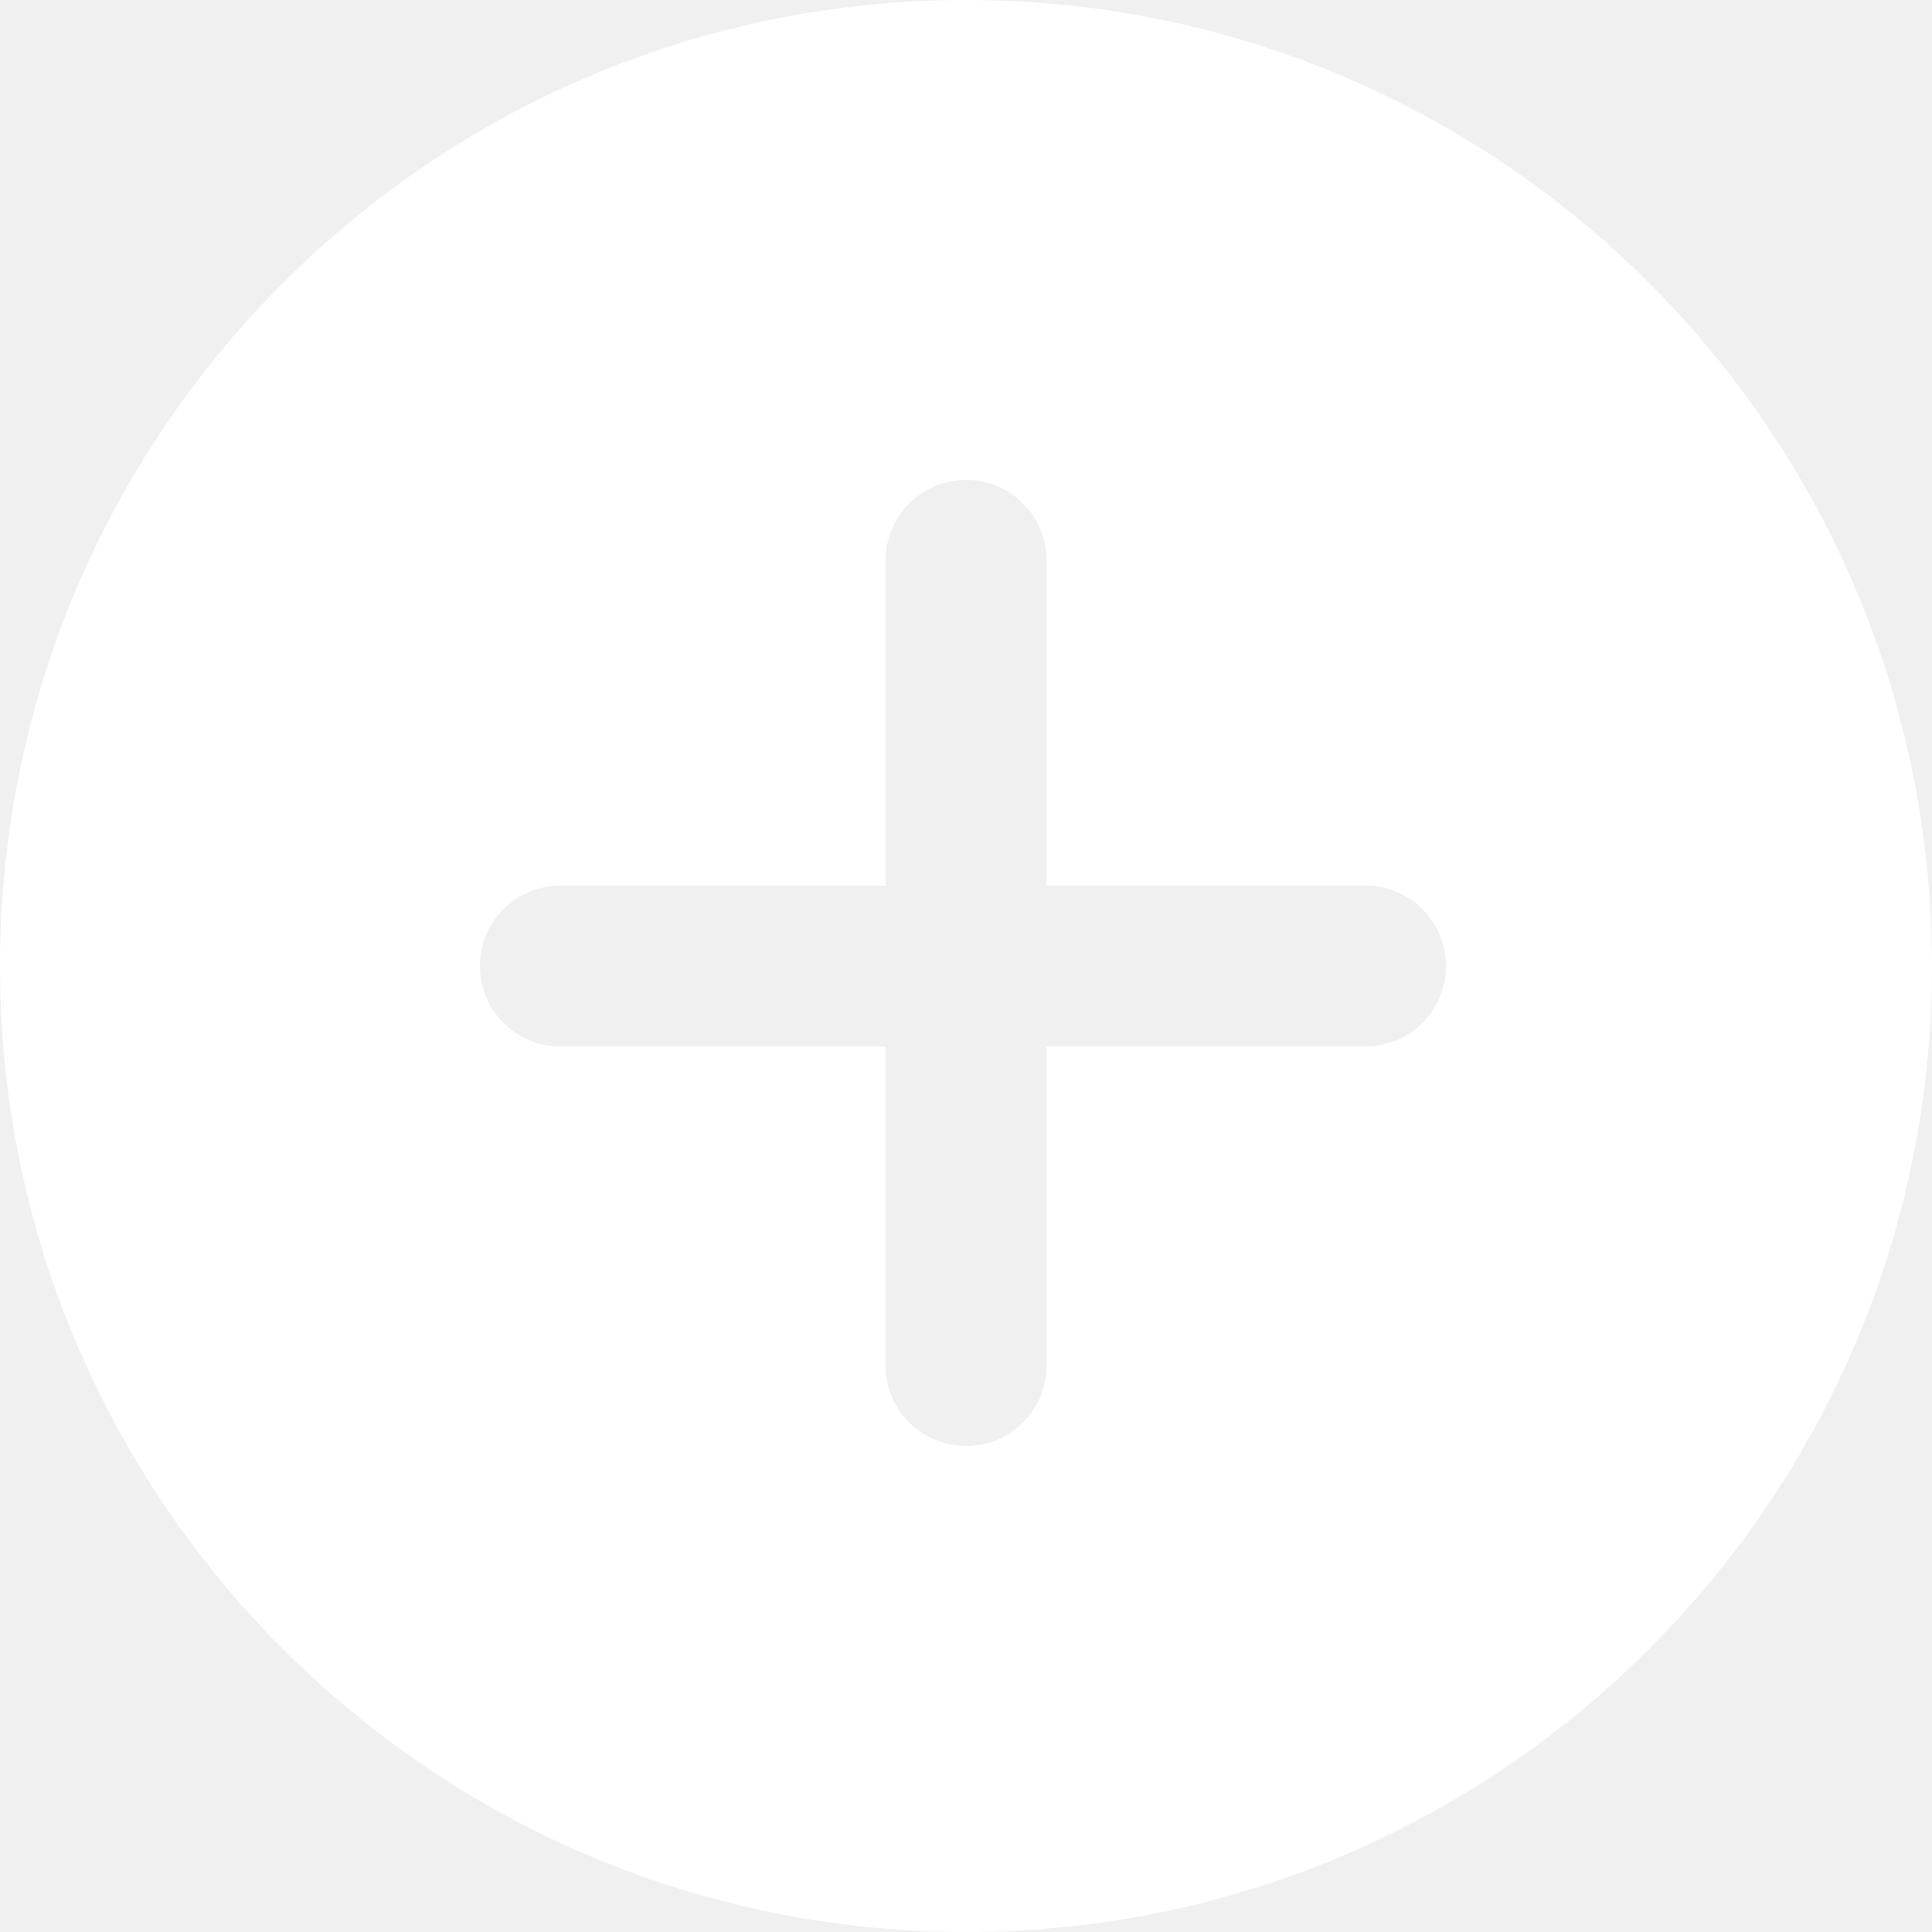
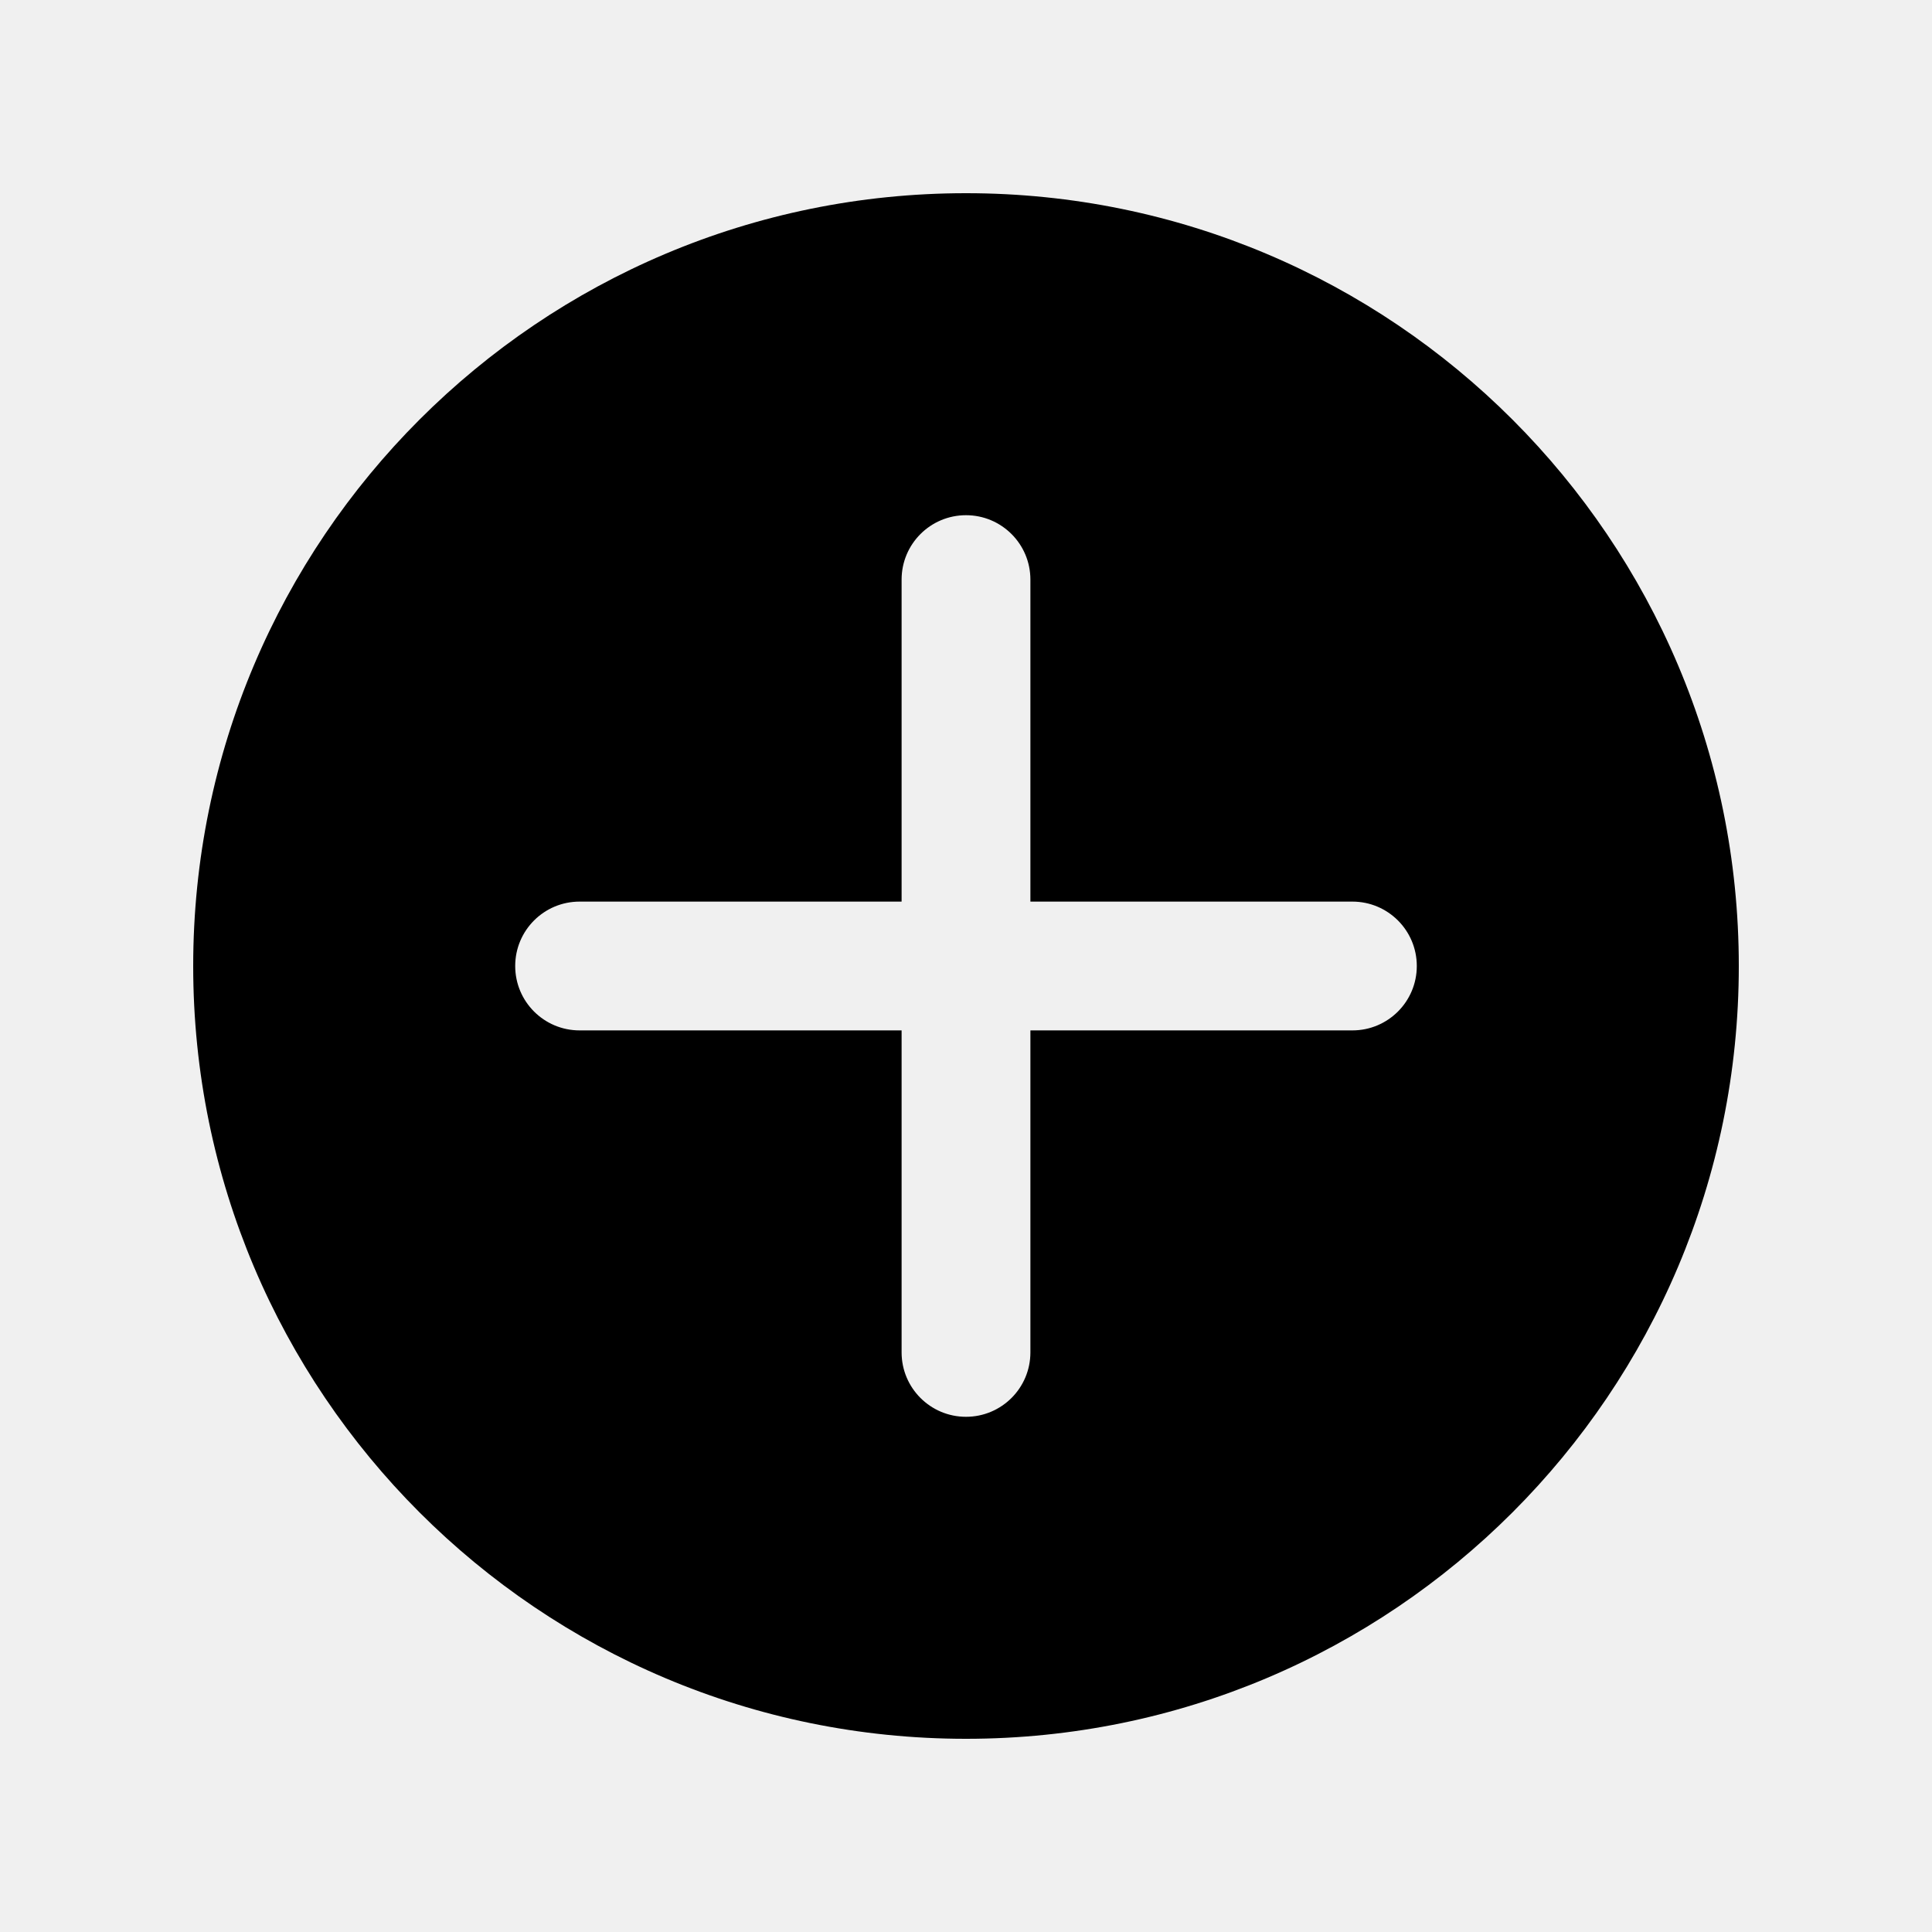
- <svg xmlns="http://www.w3.org/2000/svg" width="16" height="16" viewBox="0 0 16 16">
-   <defs>
-     <style>.a{fill:#fff;}</style>
-   </defs>
-   <path class="a" d="M11,3a8,8,0,1,0,8,8A8,8,0,0,0,11,3Zm3.333,8.667H11.667v2.667a.667.667,0,0,1-1.333,0V11.667H7.667a.667.667,0,1,1,0-1.333h2.667V7.667a.667.667,0,1,1,1.333,0v2.667h2.667a.667.667,0,0,1,0,1.333Z" transform="translate(-3 -3)" />
+ <svg xmlns="http://www.w3.org/2000/svg" viewBox="0 0 30 30" fill="currentColor">
+   <path d="M15,3C8.373,3,3,8.373,3,15c0,6.627,5.373,12,12,12s12-5.373,12-12C27,8.373,21.627,3,15,3z M21,16h-5v5 c0,0.553-0.448,1-1,1s-1-0.447-1-1v-5H9c-0.552,0-1-0.447-1-1s0.448-1,1-1h5V9c0-0.553,0.448-1,1-1s1,0.447,1,1v5h5 c0.552,0,1,0.447,1,1S21.552,16,21,16z" />
</svg>
